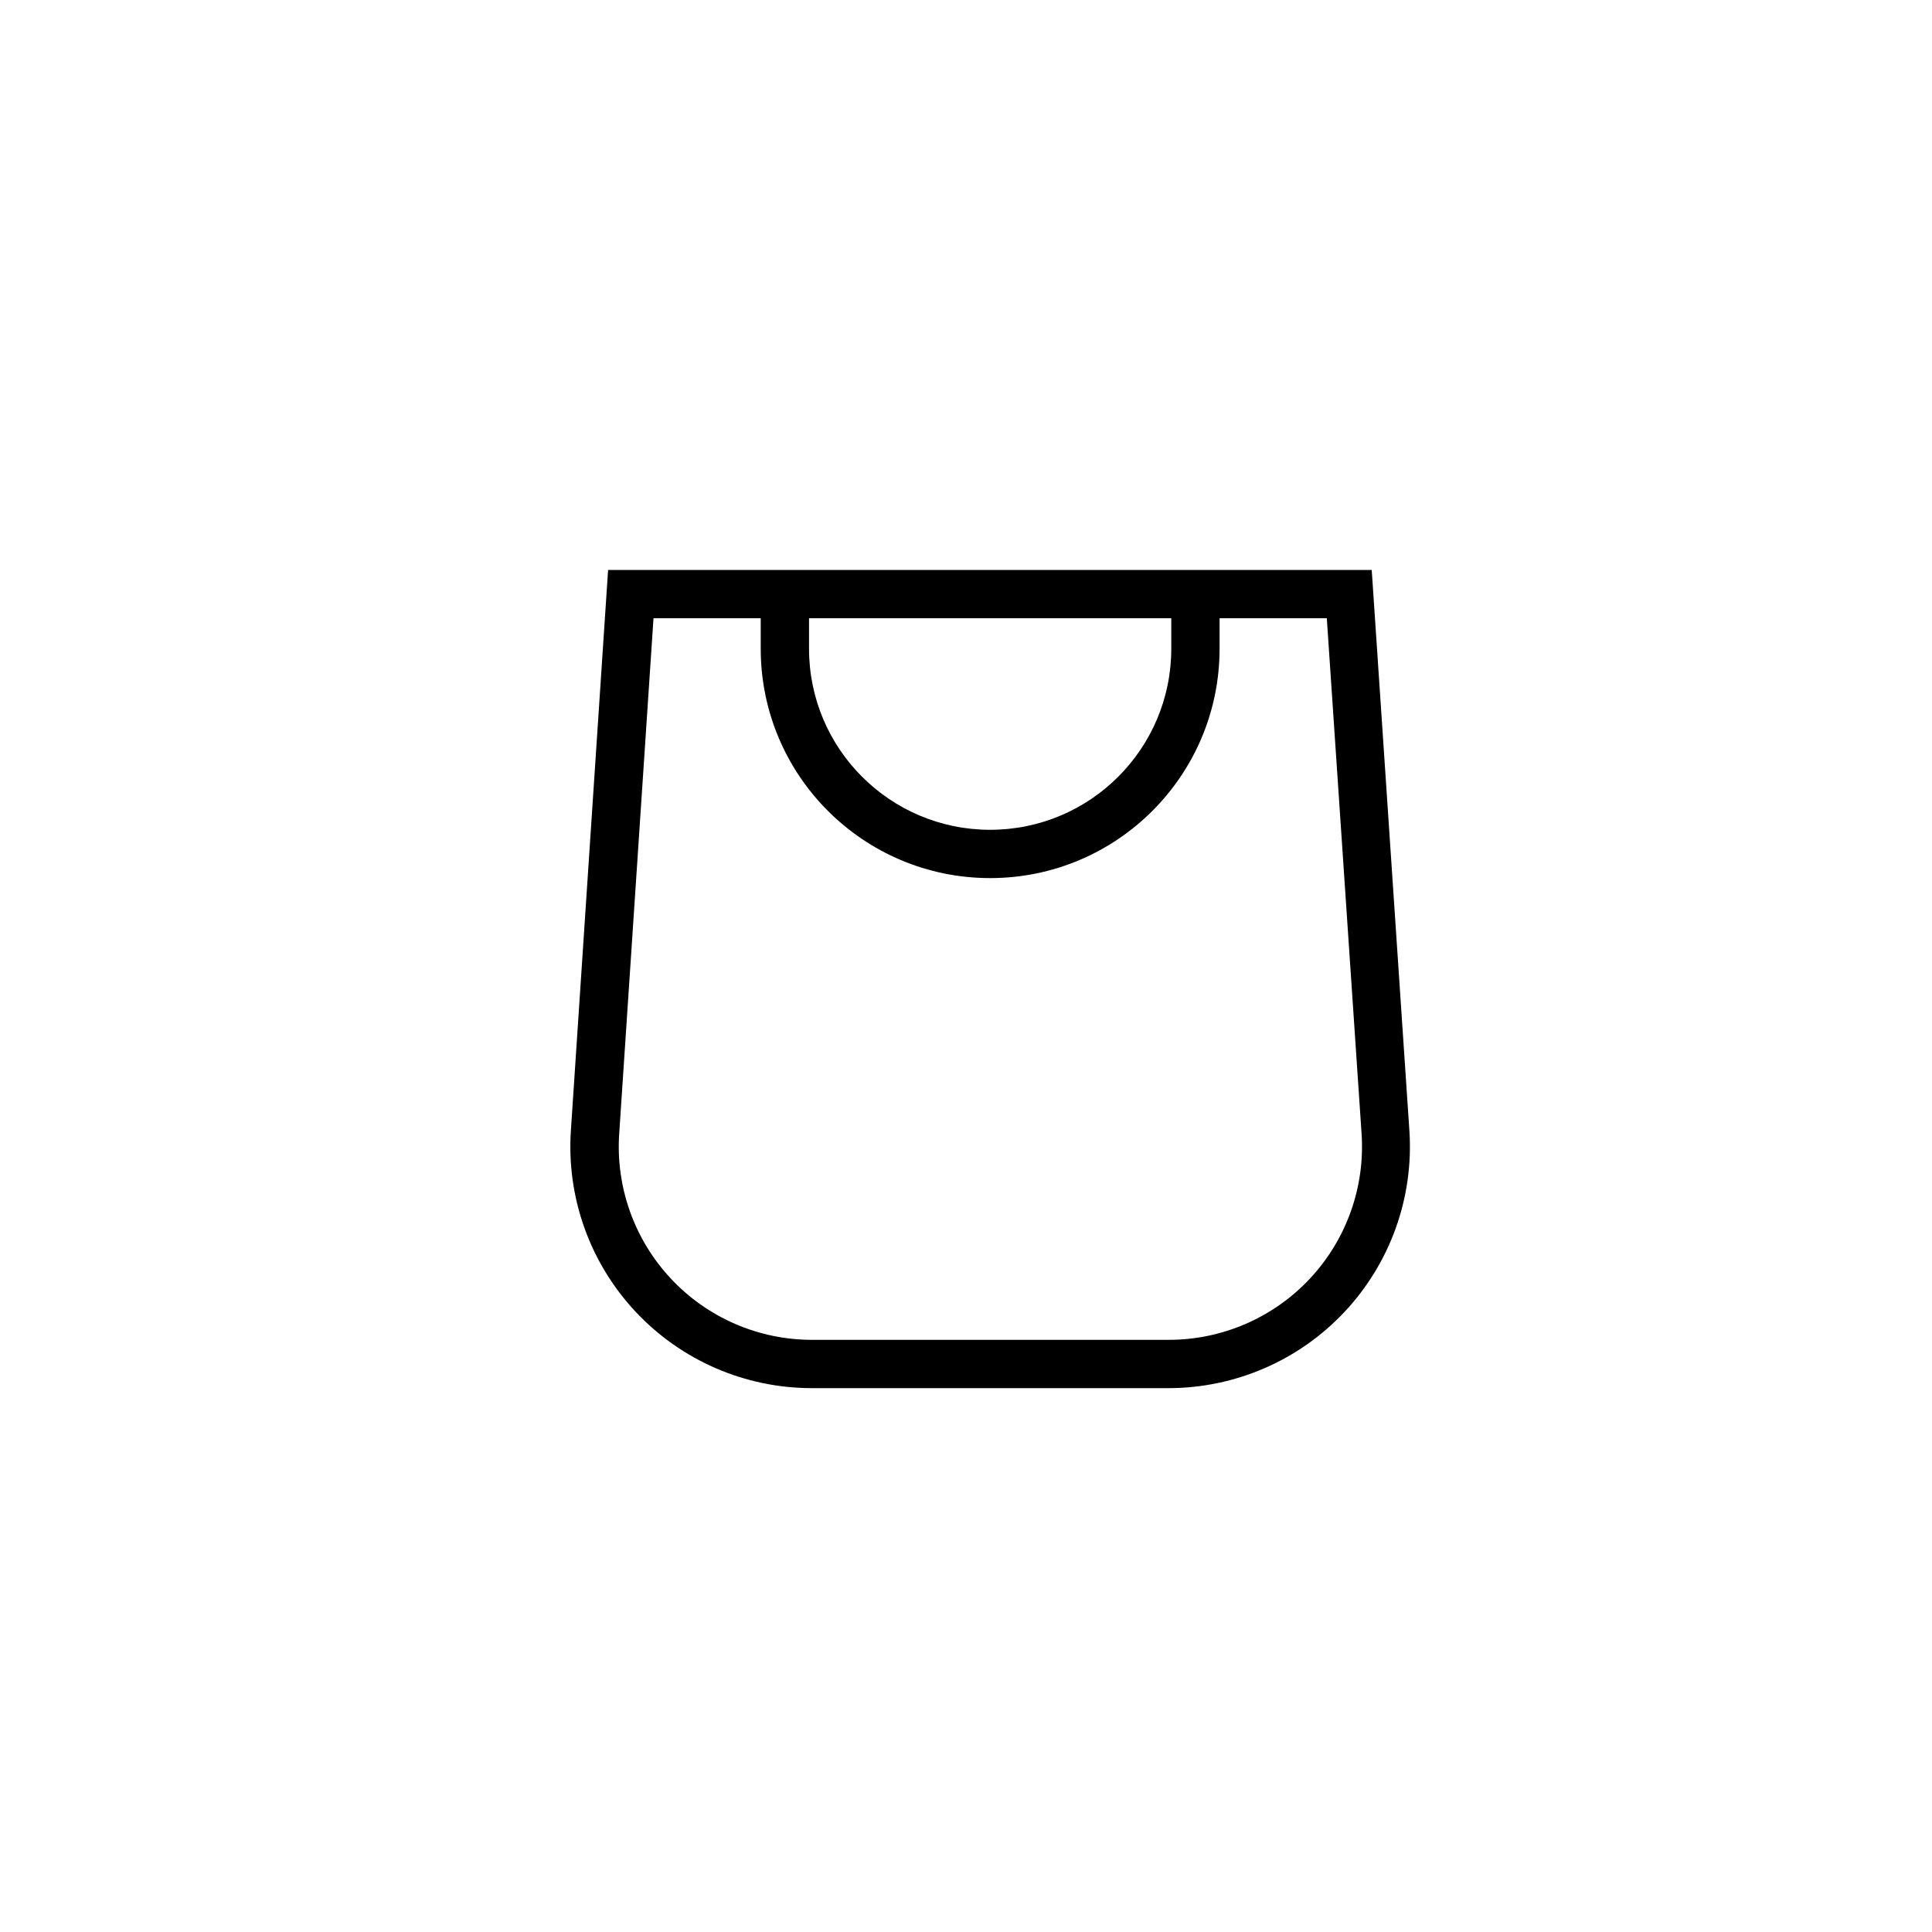
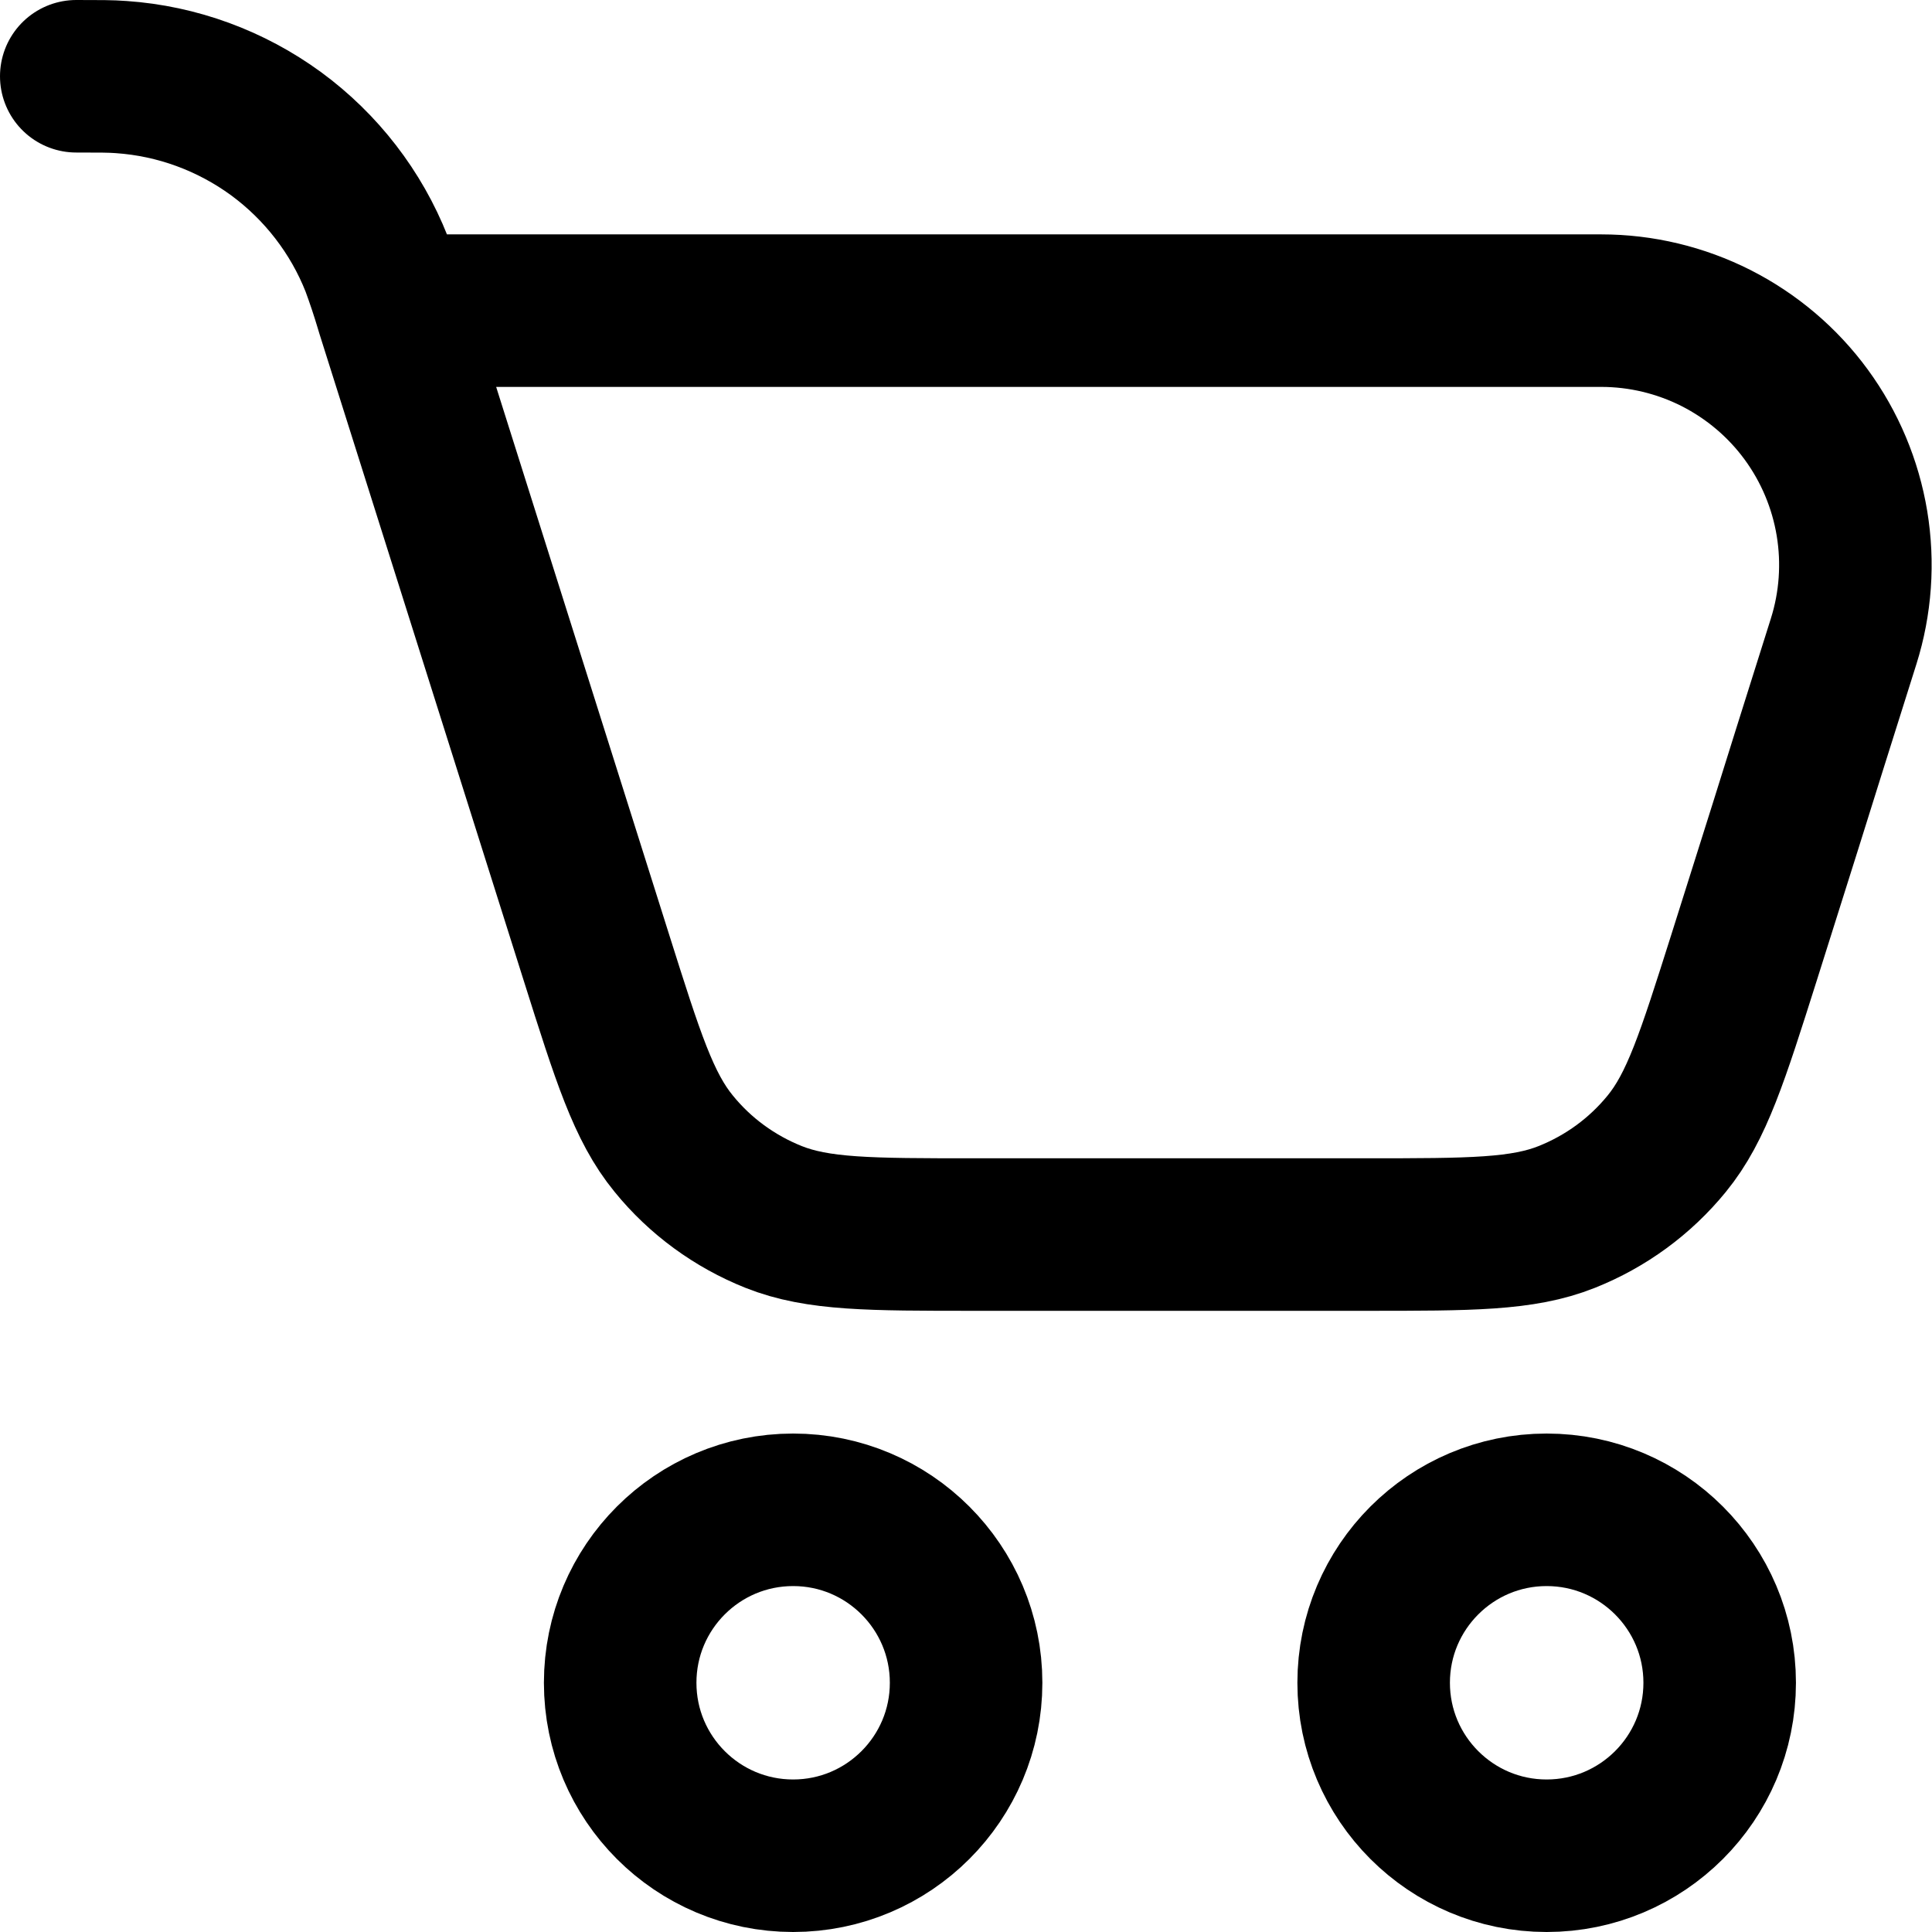
- <svg xmlns="http://www.w3.org/2000/svg" fill="none" class="icon icon-cart-empty" viewBox="0 0 40 40">
-   <path fill="currentColor" fill-rule="evenodd" d="M15.75 11.8h-3.16l-.77 11.6a5 5 0 0 0 4.99 5.34h7.38a5 5 0 0 0 4.99-5.33L28.4 11.8zm0 1h-2.22l-.71 10.67a4 4 0 0 0 3.99 4.27h7.38a4 4 0 0 0 4-4.27l-.72-10.67h-2.22v.63a4.75 4.75 0 1 1-9.5 0zm8.5 0h-7.5v.63a3.75 3.75 0 1 0 7.5 0z" />
+ <svg xmlns="http://www.w3.org/2000/svg" width="19" height="19" viewBox="0 0 19 19" fill="none" class="icon icon-cart-empty">
+   <path d="M7.8 18.25C8.739 18.25 9.501 17.488 9.501 16.549C9.501 15.61 8.739 14.848 7.8 14.848C6.86 14.848 6.099 15.61 6.099 16.549C6.099 17.488 6.86 18.25 7.8 18.25Z" stroke="currentColor" stroke-width="1.5" stroke-linecap="round" stroke-linejoin="round" />
+   <path d="M15.21 18.25C16.15 18.25 16.912 17.488 16.912 16.549C16.912 15.61 16.15 14.848 15.21 14.848C14.271 14.848 13.509 15.61 13.509 16.549C13.509 17.488 14.271 18.25 15.21 18.25Z" stroke="currentColor" stroke-width="1.5" stroke-linecap="round" stroke-linejoin="round" />
+   <path d="M3.856 3.055L5.866 9.419C6.175 10.397 6.329 10.886 6.626 11.248C6.886 11.568 7.225 11.815 7.608 11.968C8.043 12.141 8.555 12.141 9.581 12.141H13.436C14.462 12.141 14.974 12.141 15.408 11.968C15.792 11.815 16.13 11.568 16.391 11.248C16.687 10.886 16.841 10.397 17.151 9.419L17.56 8.123L17.8 7.357L18.131 6.307C18.249 5.933 18.277 5.535 18.213 5.148C18.149 4.761 17.995 4.394 17.763 4.077C17.531 3.76 17.227 3.503 16.877 3.325C16.527 3.148 16.14 3.055 15.747 3.055H3.856ZM3.856 3.055L3.845 3.018C3.803 2.877 3.756 2.736 3.705 2.598C3.503 2.086 3.159 1.641 2.715 1.315C2.27 0.99 1.743 0.796 1.193 0.758C1.09 0.75 0.977 0.75 0.75 0.75" stroke="currentColor" stroke-width="1.5" stroke-linecap="round" stroke-linejoin="round" />
</svg>
